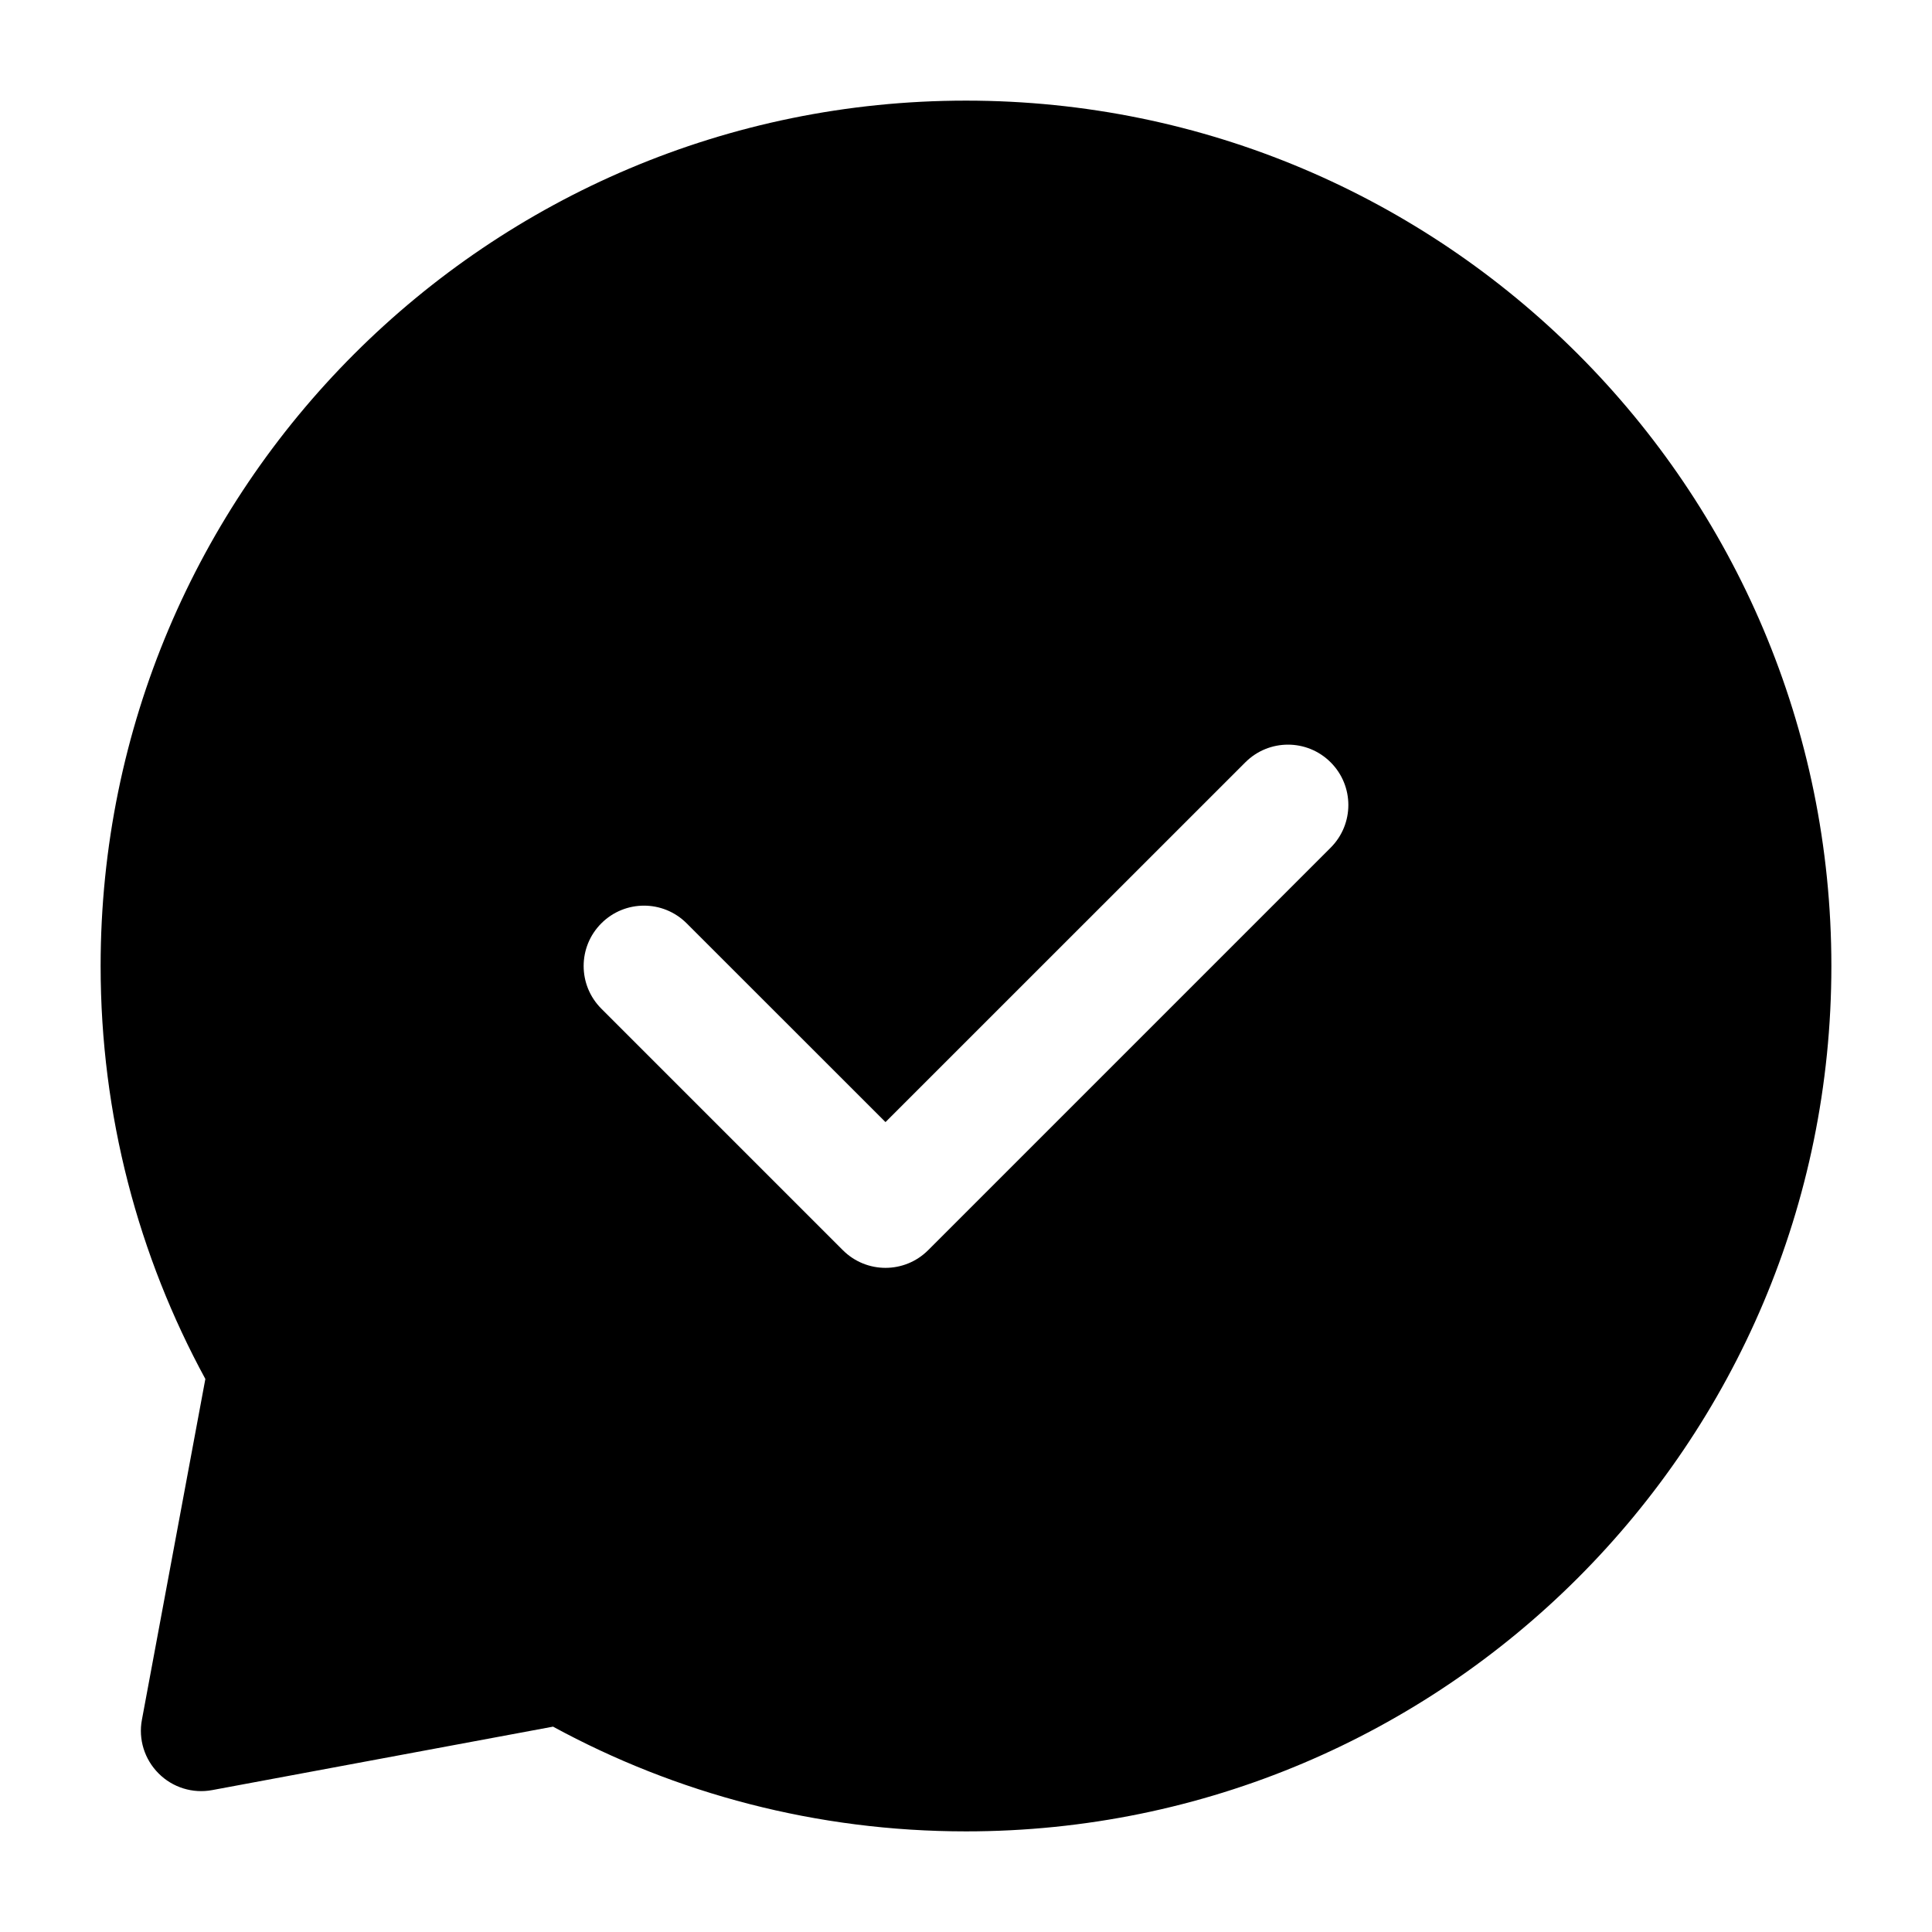
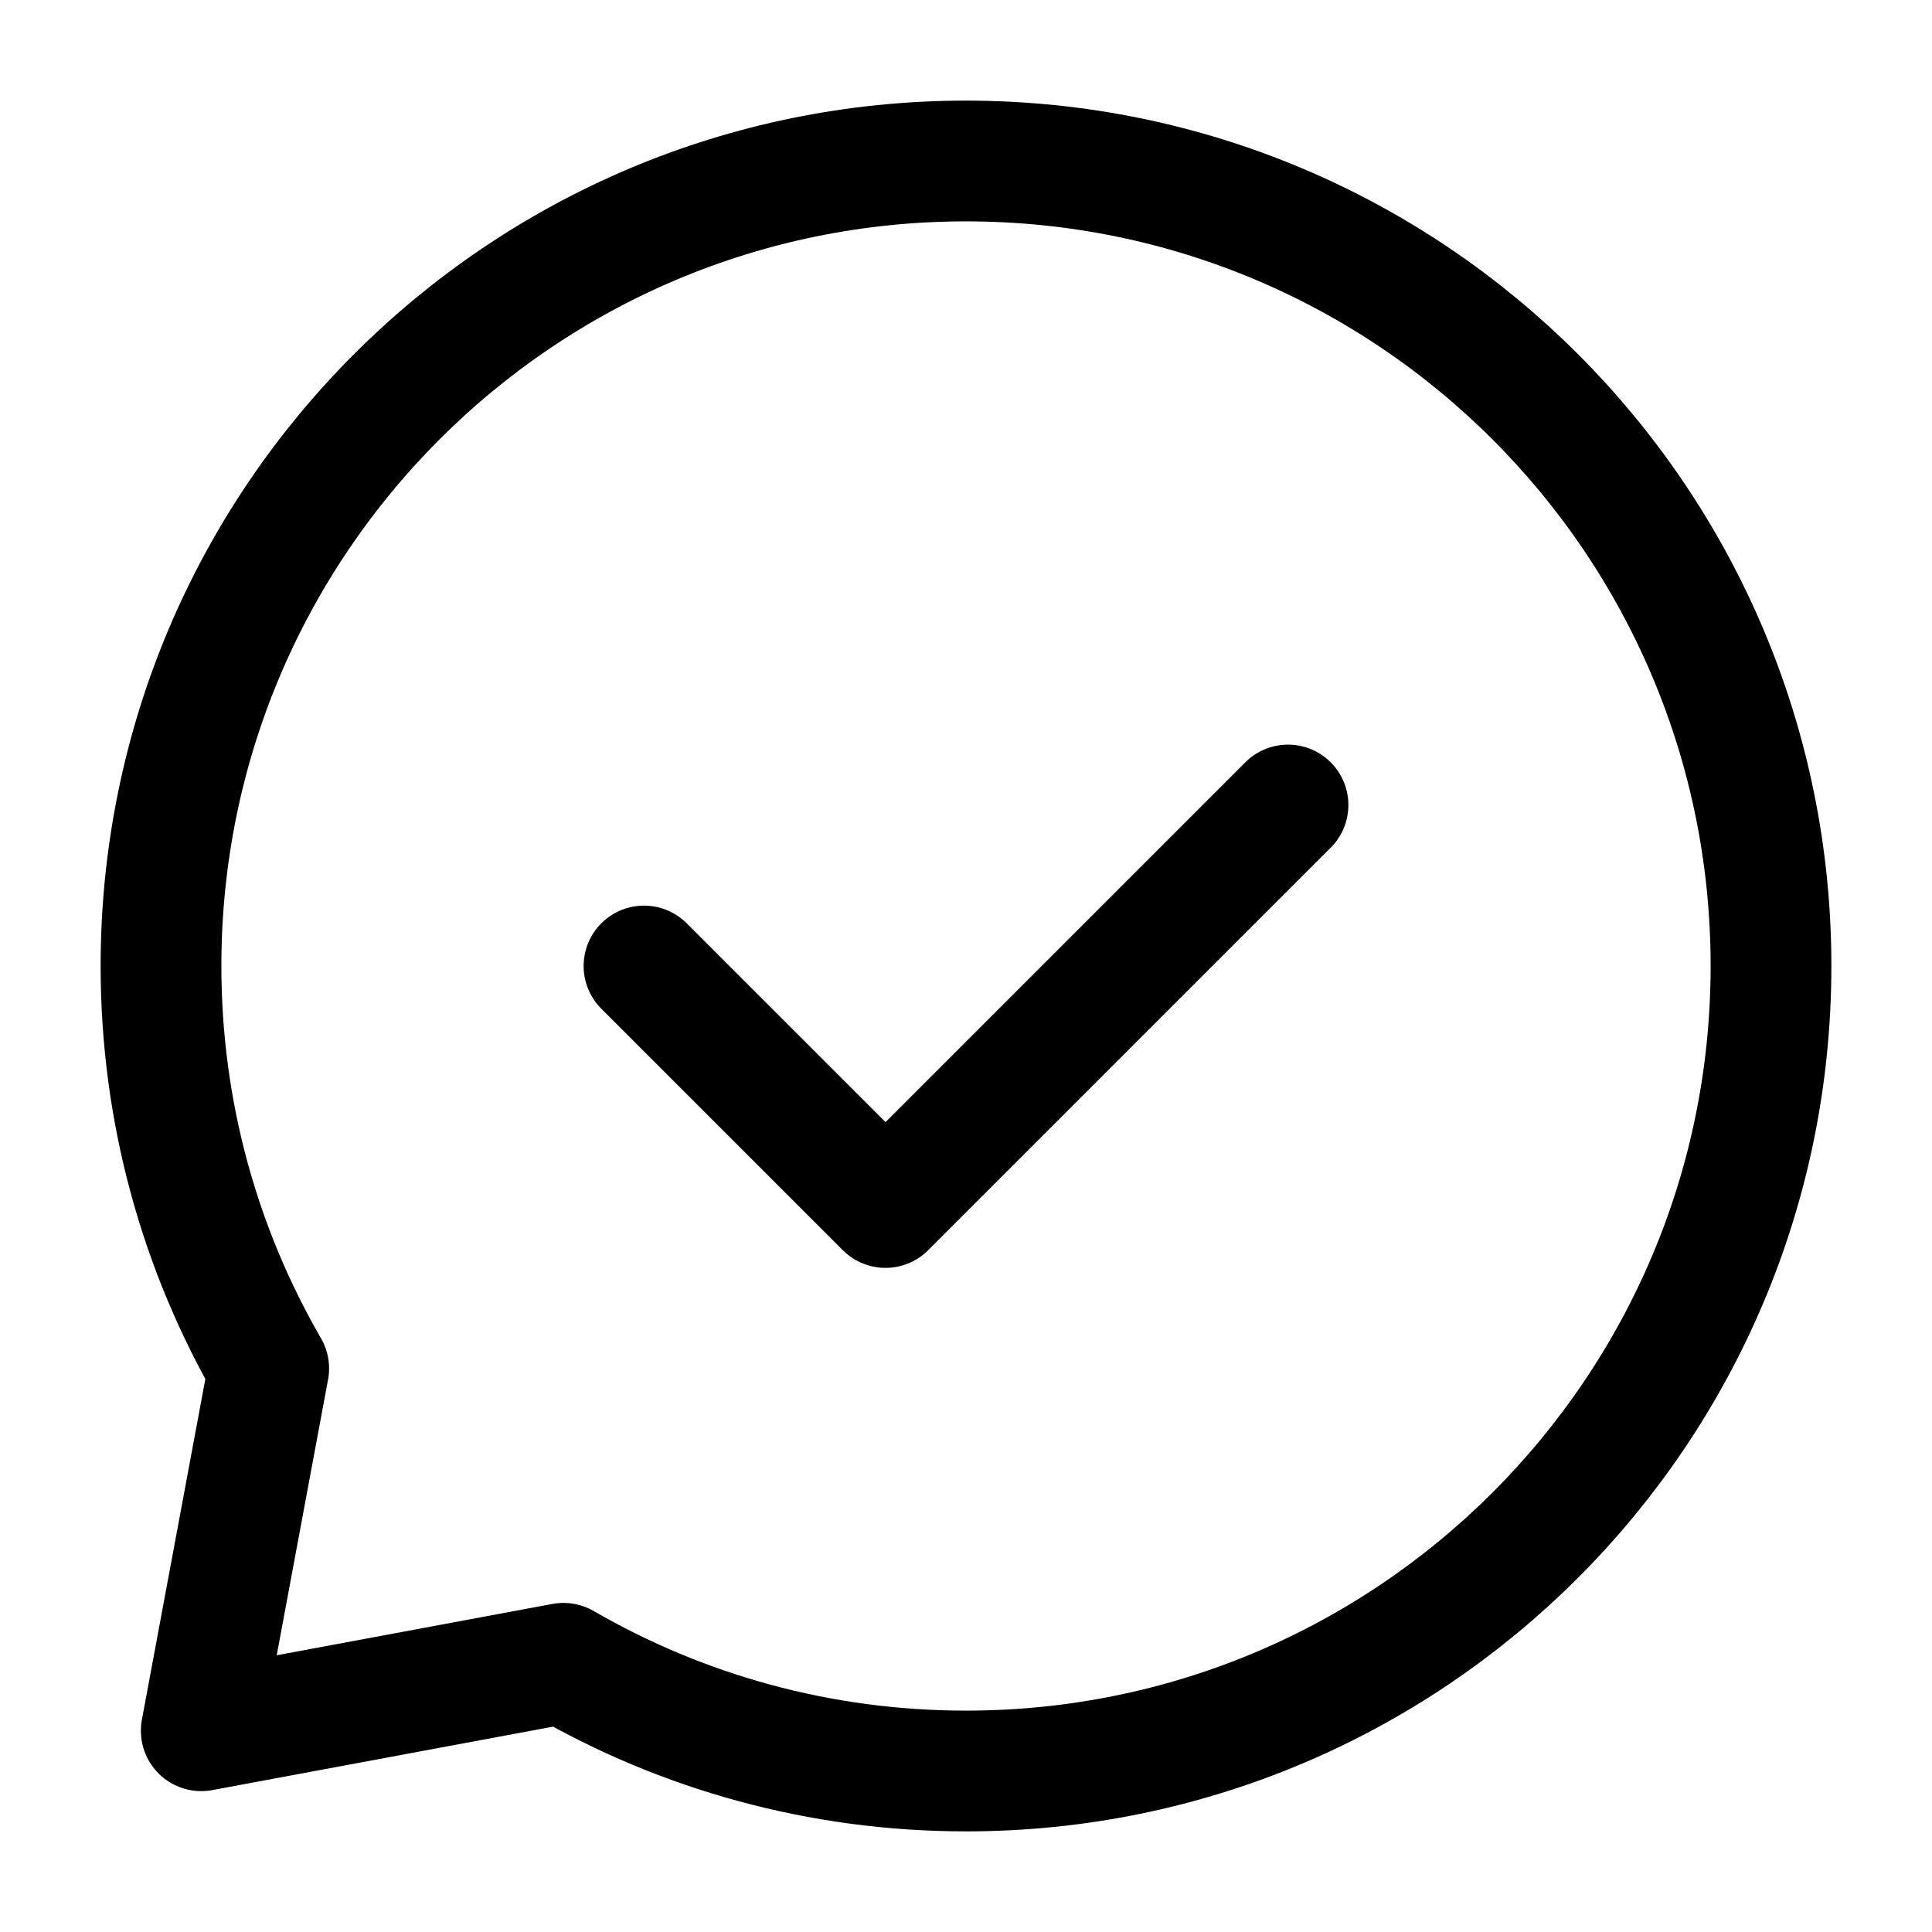
- <svg xmlns="http://www.w3.org/2000/svg" width="24" height="24" viewBox="0 0 24 24" fill="none">
-   <path fill-rule="evenodd" clip-rule="evenodd" d="M12 1.25C6.063 1.25 1.25 6.063 1.25 12C1.25 13.856 1.721 15.605 2.551 17.13L1.763 21.363C1.717 21.606 1.795 21.855 1.97 22.03C2.144 22.205 2.394 22.283 2.637 22.237L6.87 21.449C8.395 22.279 10.144 22.75 12 22.75C17.937 22.75 22.75 17.937 22.75 12C22.75 6.063 17.937 1.25 12 1.25ZM16.53 10.53C16.823 10.237 16.823 9.763 16.53 9.47C16.237 9.177 15.763 9.177 15.47 9.47L11 13.939L8.53 11.47C8.237 11.177 7.763 11.177 7.47 11.47C7.177 11.763 7.177 12.237 7.47 12.53L10.47 15.53C10.763 15.823 11.237 15.823 11.53 15.53L16.53 10.53Z" fill="currentColor" />
+ <svg xmlns="http://www.w3.org/2000/svg" width="24" height="24" stroke-width="1.5" viewBox="0 0 24 24" fill="none">
+   <path d="M8 12L11 15L16 10" stroke="currentColor" stroke-linecap="round" stroke-linejoin="round" />
+   <path d="M12 22C17.523 22 22 17.523 22 12C22 6.477 17.523 2 12 2C6.477 2 2 6.477 2 12C2 13.821 2.487 15.529 3.338 17L2.5 21.5L7 20.662C8.471 21.513 10.179 22 12 22Z" stroke="currentColor" stroke-linecap="round" stroke-linejoin="round" />
</svg>
